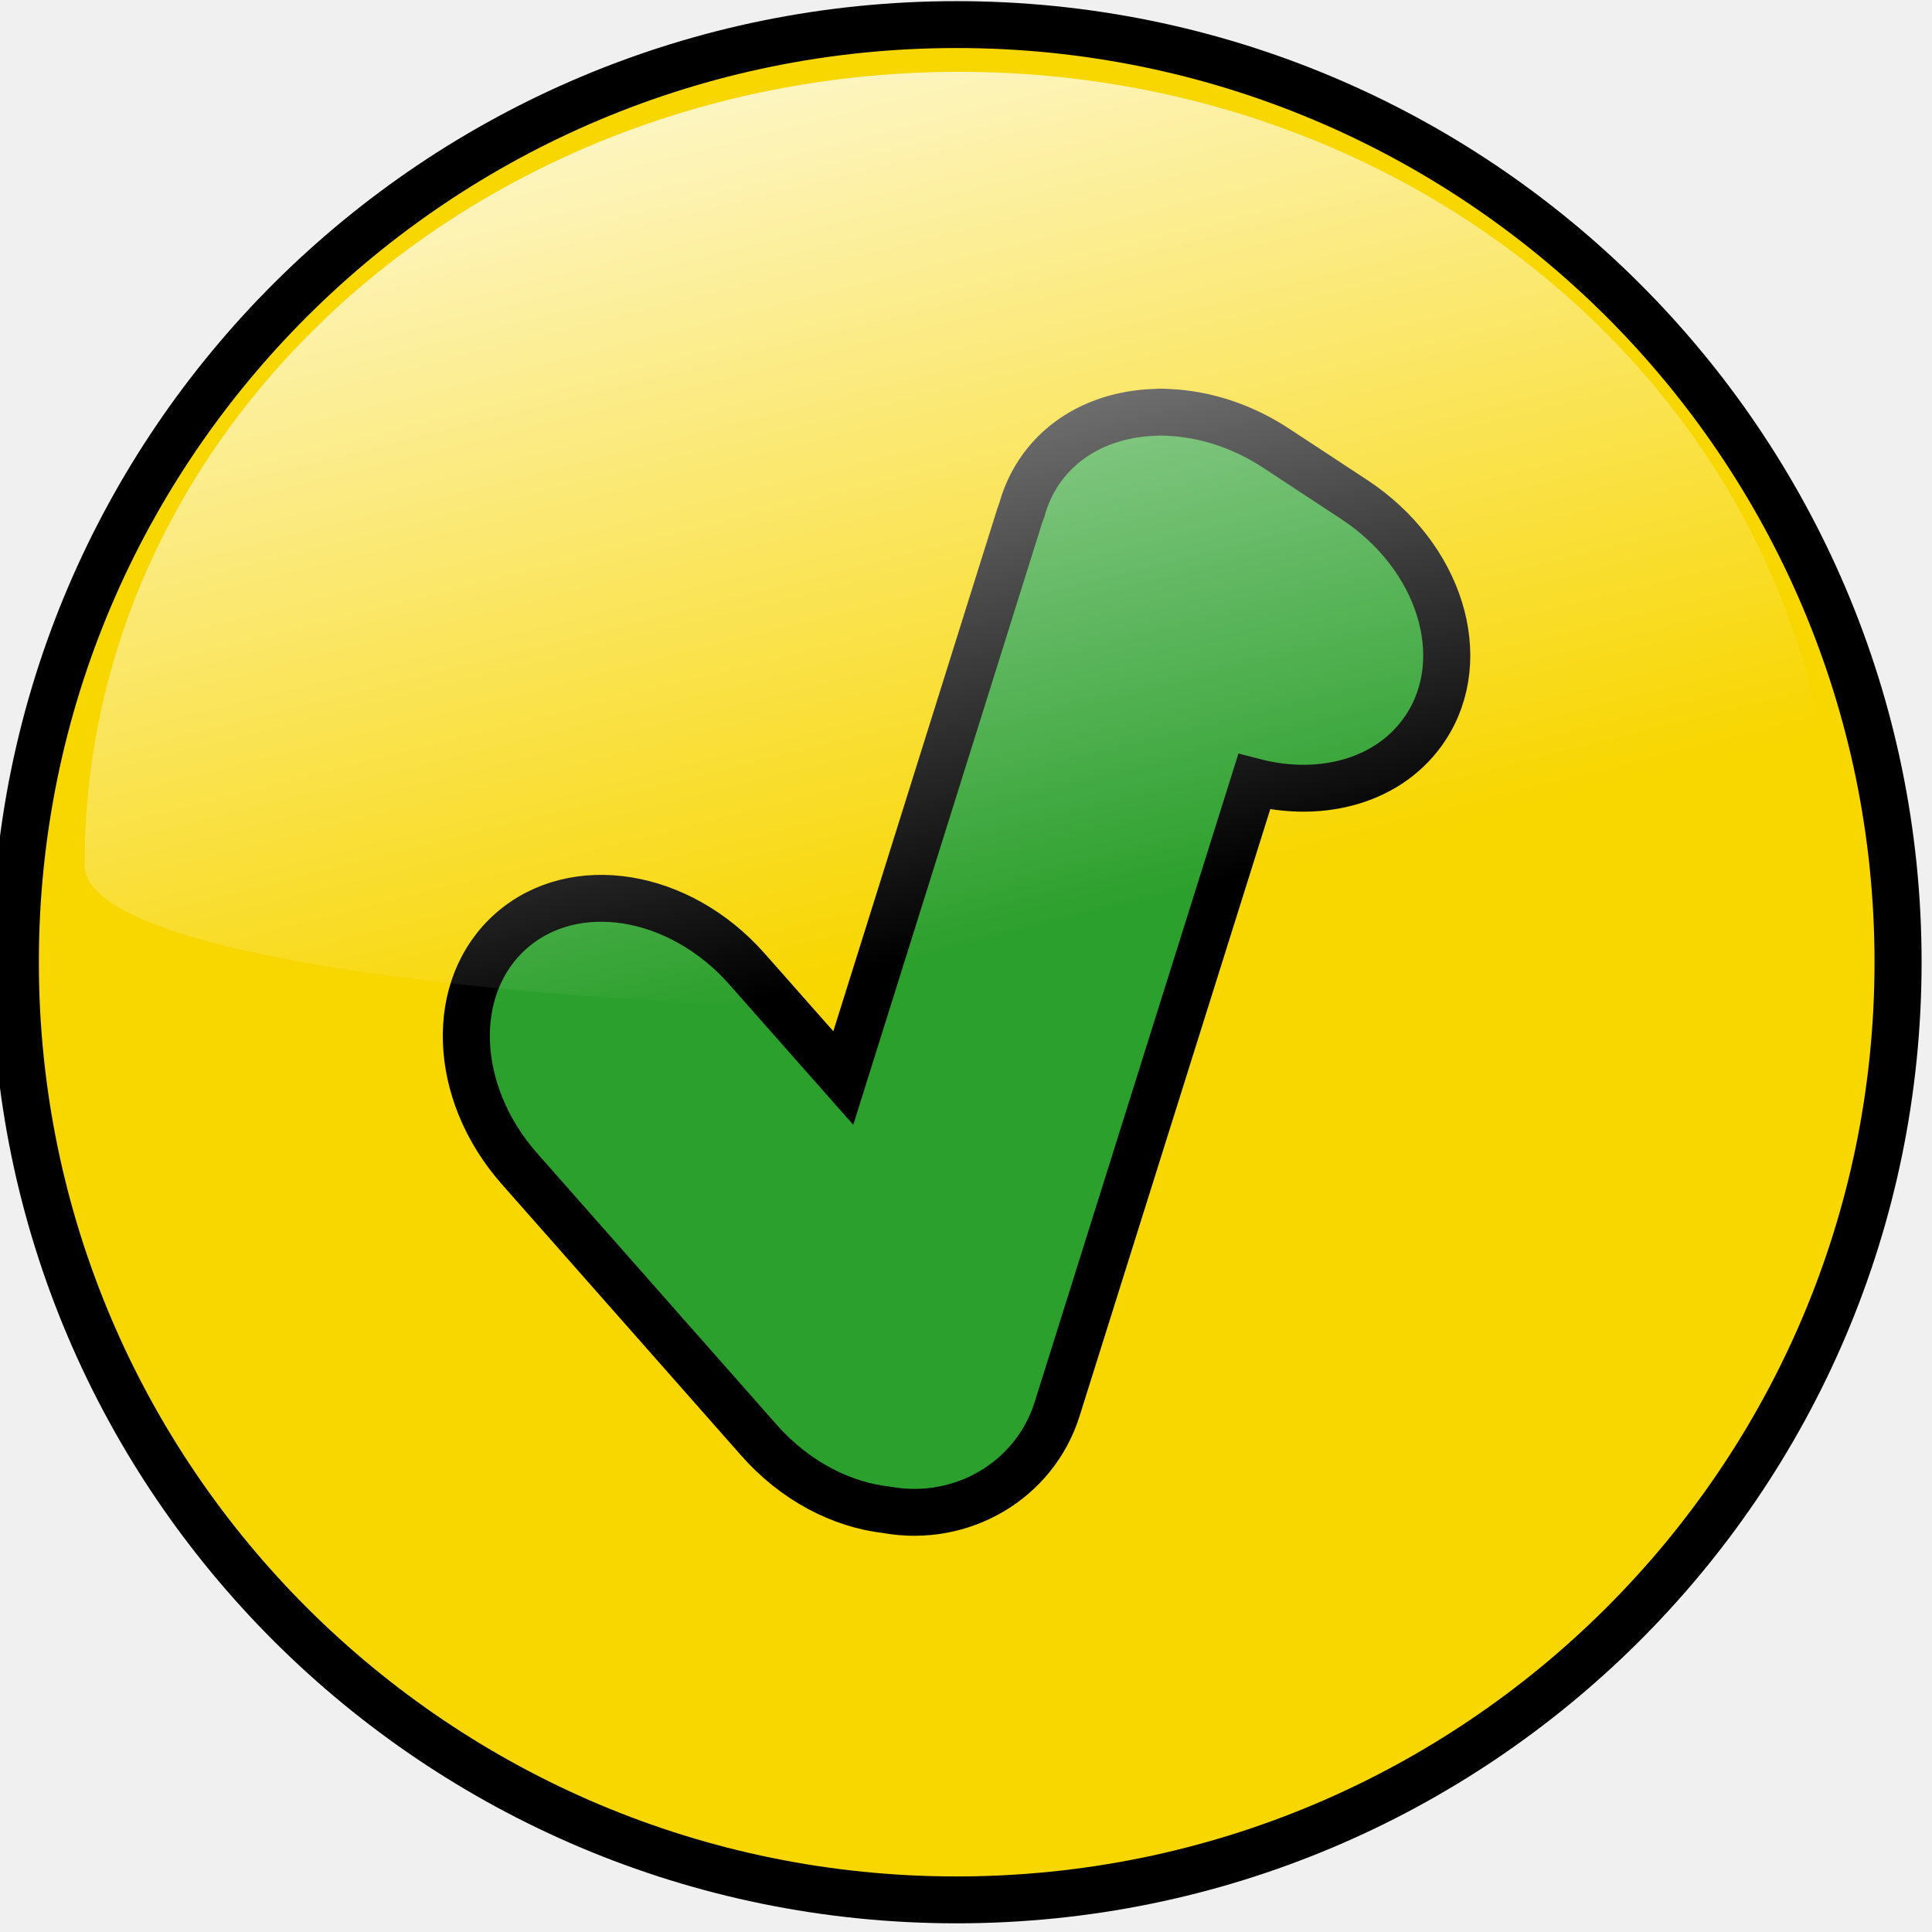
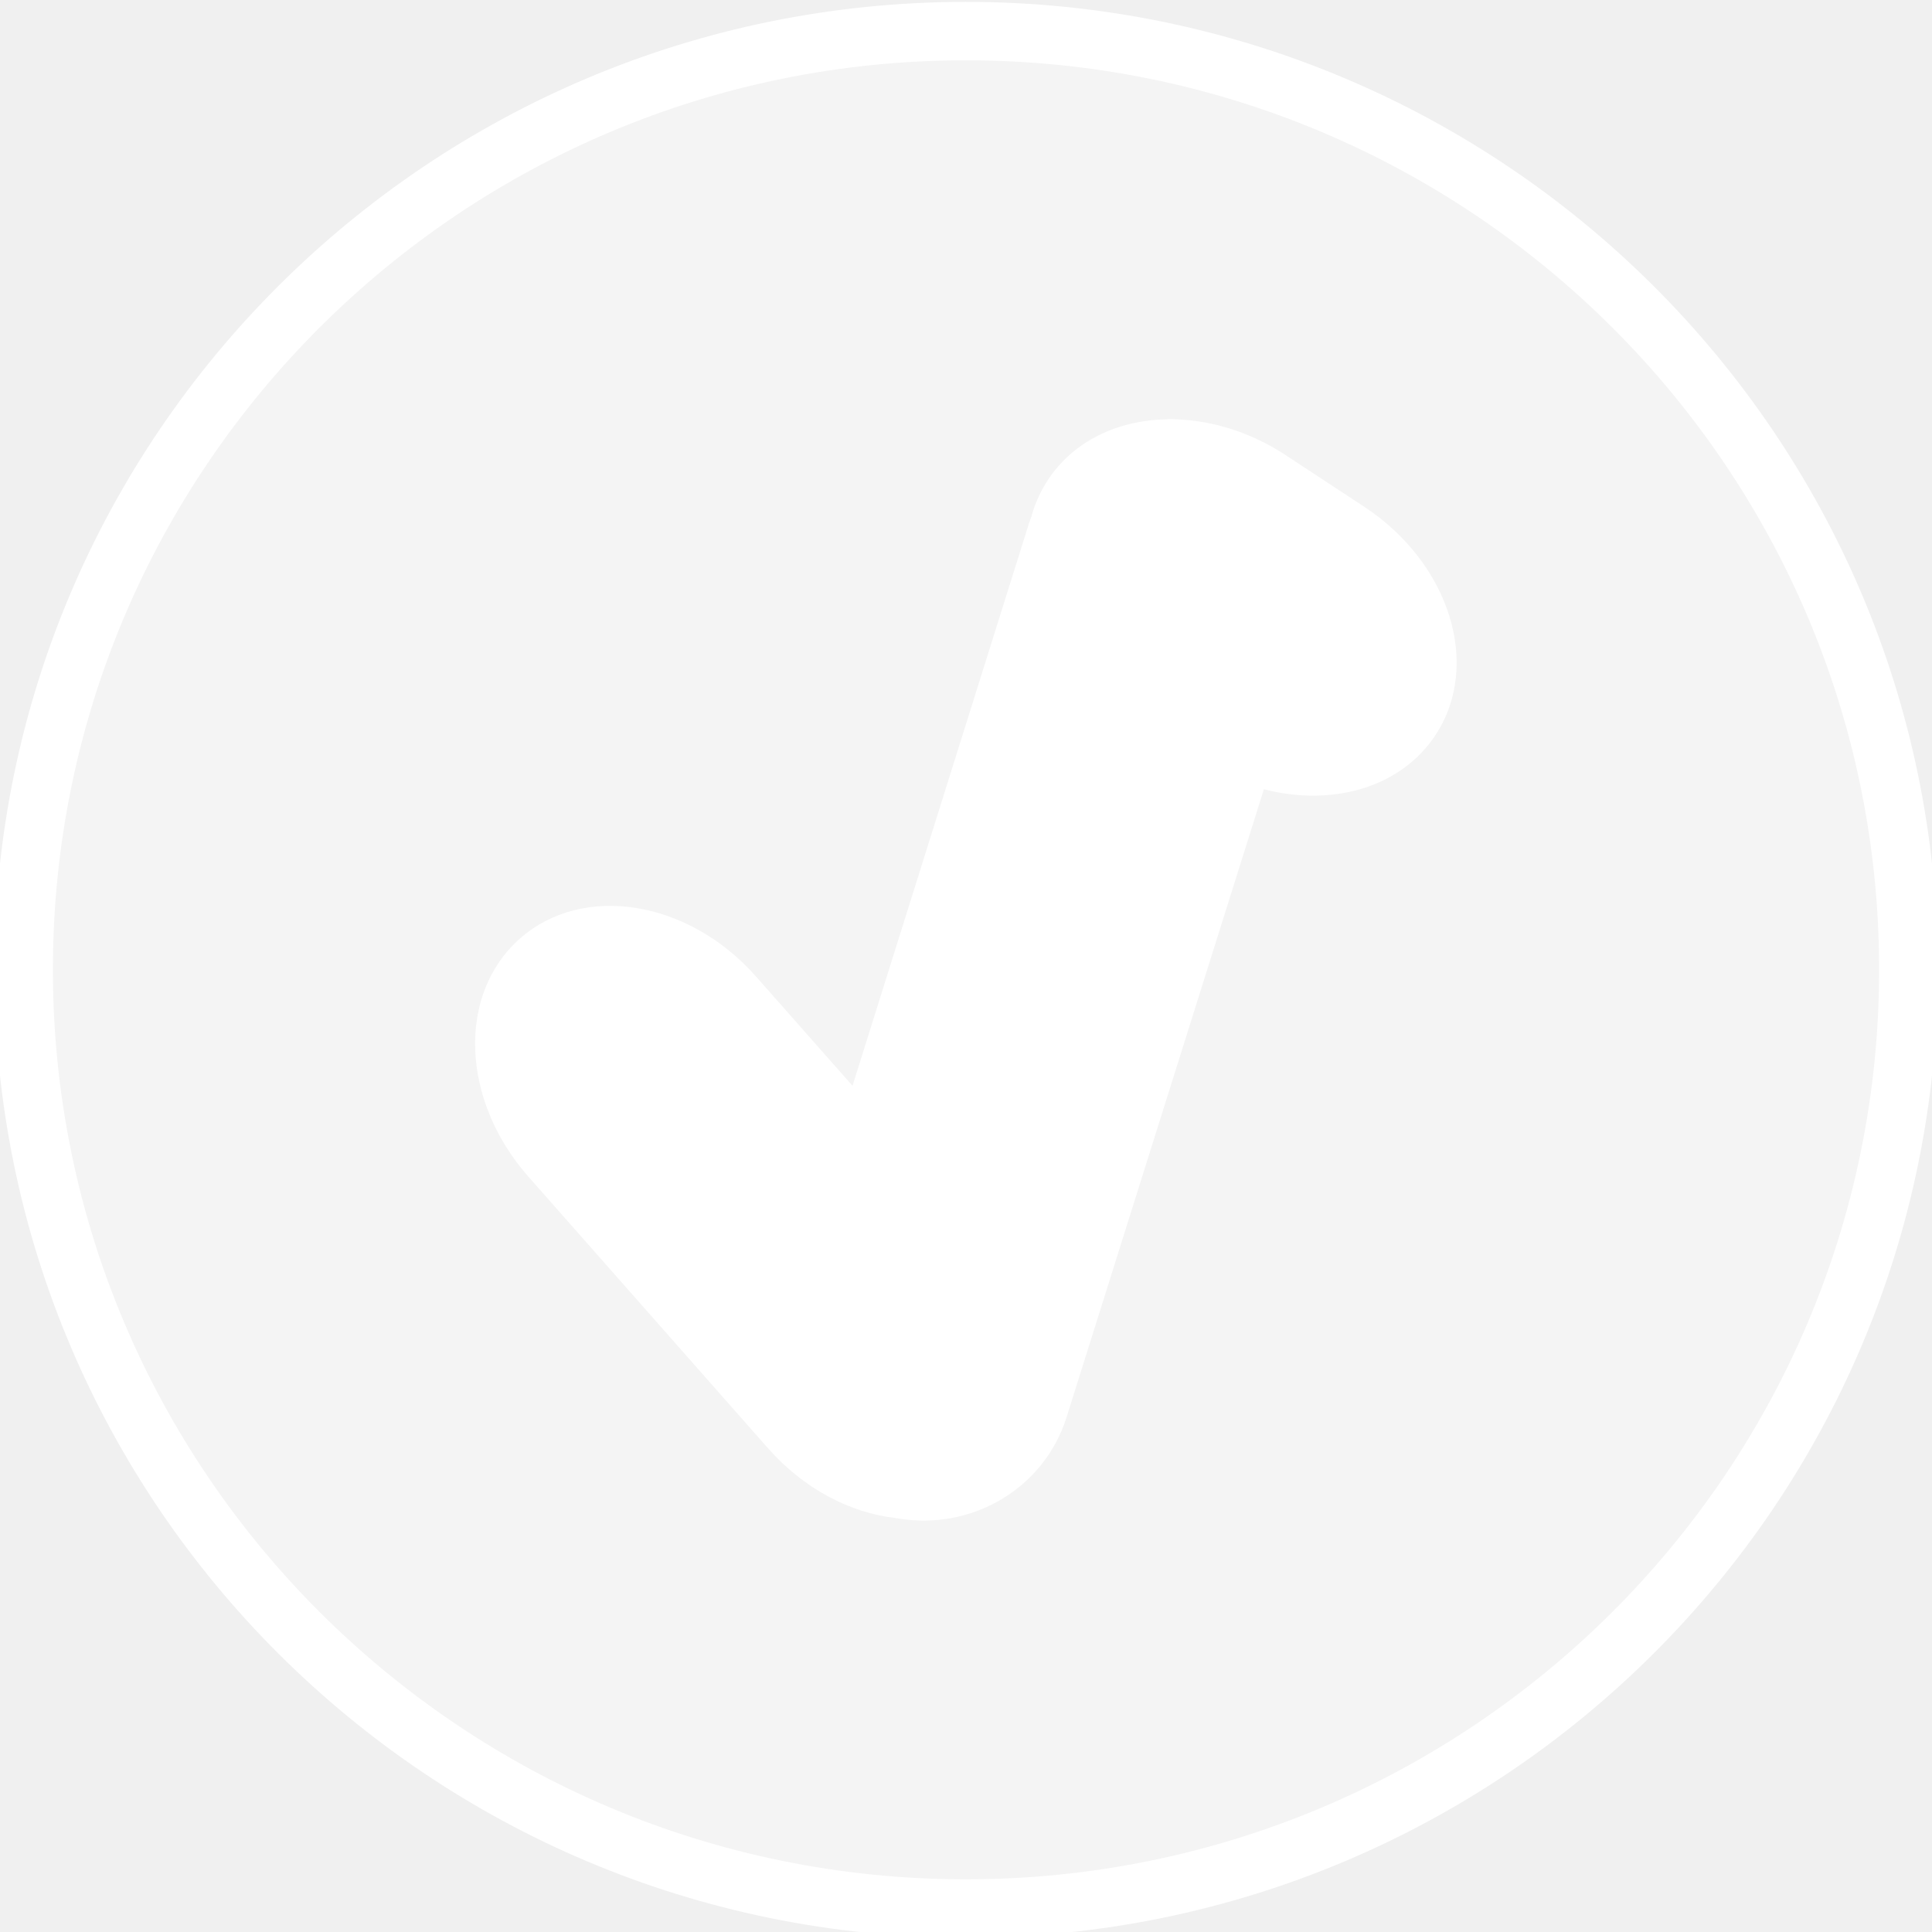
- <svg xmlns="http://www.w3.org/2000/svg" xmlns:xlink="http://www.w3.org/1999/xlink" width="128" height="128" id="svg4191" version="1.1">
+ <svg xmlns="http://www.w3.org/2000/svg" xmlns:xlink="http://www.w3.org/1999/xlink" width="66" height="66" id="svg4191" version="1.1">
  <defs id="defs4193">
    <linearGradient xlink:href="#linearGradient2806" id="linearGradient3179" gradientUnits="userSpaceOnUse" gradientTransform="matrix(0.122817,0,0,0.122817,678.7799,189.3627)" x1="274.818" y1="284.71" x2="324.224" y2="480.464" />
    <linearGradient id="linearGradient2806">
      <stop style="stop-color:white;stop-opacity:1;" offset="0" id="stop2808" />
      <stop style="stop-color:white;stop-opacity:0;" offset="1" id="stop2810" />
    </linearGradient>
    <linearGradient y2="480.464" x2="324.224" y1="284.71" x1="274.818" gradientTransform="matrix(0.122817,0,0,0.122817,678.7799,189.3627)" gradientUnits="userSpaceOnUse" id="linearGradient4189" xlink:href="#linearGradient2806" />
    <linearGradient xlink:href="#linearGradient2806-3" id="linearGradient2490" gradientUnits="userSpaceOnUse" gradientTransform="matrix(0.122805,0,0,0.122805,678.8139,294.865)" x1="274.818" y1="284.71" x2="324.224" y2="480.464" />
    <linearGradient id="linearGradient2806-3">
      <stop style="stop-color:white;stop-opacity:1;" offset="0" id="stop2808-2" />
      <stop style="stop-color:white;stop-opacity:0;" offset="1" id="stop2810-1" />
    </linearGradient>
-     <linearGradient y2="480.464" x2="324.224" y1="284.71" x1="274.818" gradientTransform="matrix(0.122805,0,0,0.122805,678.8139,294.865)" gradientUnits="userSpaceOnUse" id="linearGradient4248" xlink:href="#linearGradient2806-3" />
  </defs>
-   <g id="layer1" transform="translate(-342.6807,-436.6648)">
-     <g style="display:inline" id="CHECKED" transform="matrix(3.118416,0,0,3.106076,-1851.314,-595.5388)">
-       <path transform="matrix(-0.1087594,0,0,0.1087594,688.405,317.8741)" d="m -157.48,322.088 c 0,92.943 -75.345,168.287 -168.287,168.287 -92.943,0 -168.287,-75.345 -168.287,-168.287 0,-92.943 75.345,-168.287 168.287,-168.287 92.943,0 168.287,75.345 168.287,168.287 z" id="path17321" style="fill:#2ca02c;fill-opacity:1;stroke-linecap:round" />
-       <path id="path3728" d="m 723.884,332.842 c -11.04,0 -19.998,8.958 -19.998,19.998 0,11.04 8.958,20.002 19.998,20.002 11.04,0 20.002,-8.962 20.002,-20.002 0,-11.04 -8.962,-19.998 -20.002,-19.998 z m 4.298,8.266 c 0.059,-6.4e-4 0.117,0.002 0.176,0.004 0.052,0.002 0.105,0.007 0.157,0.011 0.007,4.8e-4 0.013,-5.1e-4 0.019,0 0.098,0.008 0.197,0.02 0.295,0.035 0.622,0.094 1.257,0.332 1.846,0.721 l 1.658,1.094 c 1.82,1.202 2.495,3.373 1.516,4.866 -0.736,1.123 -2.191,1.532 -3.642,1.155 l -4.187,13.378 c -0.48,1.535 -2.035,2.433 -3.607,2.153 -0.008,-8.2e-4 -0.015,-0.003 -0.023,-0.004 -0.959,-0.109 -1.944,-0.619 -2.705,-1.485 l -5.089,-5.791 c -1.433,-1.631 -1.512,-3.892 -0.173,-5.073 1.339,-1.181 3.575,-0.817 5.008,0.814 l 2.046,2.326 3.749,-11.997 c 0.016,-0.05 0.036,-0.097 0.054,-0.146 0.002,-0.007 0.002,-0.016 0.004,-0.023 0.074,-0.26 0.189,-0.511 0.342,-0.745 0.542,-0.826 1.473,-1.264 2.506,-1.289 0.017,-4.1e-4 0.033,-0.004 0.05,-0.004 z" style="fill:#f8d600;fill-opacity:1;stroke:#000000;stroke-linecap:round" />
-       <path id="path3949" d="m 742.52,350.77 c 0.041,4.328 -37.157,3.93 -37.162,0 -0.012,-9.34 8.324,-16.92 18.581,-16.92 10.257,0 18.492,7.582 18.581,16.92 z" style="fill:url(#linearGradient4248);fill-opacity:1;stroke-linecap:round" />
+   <g id="layer1" transform="translate(-342.6807,-498.6648)">
+     <g style="display:inline" id="CHECKED" transform="matrix(1.609767,0,0,1.603397,-789.6068,-33.95082)">
+       <path id="path3728" d="m 723.884,332.842 c -11.04,0 -19.998,8.958 -19.998,19.998 0,11.04 8.958,20.002 19.998,20.002 11.04,0 20.002,-8.962 20.002,-20.002 0,-11.04 -8.962,-19.998 -20.002,-19.998 z" style="fill:#ffffff;fill-opacity:0.256;stroke:#ffffff;stroke-width:1.245;stroke-linecap:round;stroke-miterlimit:4;stroke-dasharray:none;stroke-opacity:1" />
+     </g>
+     <g style="display:inline" id="CHECKED-3" transform="matrix(1.609767,0,0,1.603397,-861.8766,-33.95082)">
+       <path id="path3728-7" d="m 773.077,341.109 c 0.059,-6.4e-4 0.117,0.002 0.176,0.004 0.052,0.002 0.105,0.007 0.157,0.011 0.007,4.8e-4 0.013,-5.1e-4 0.019,0 0.098,0.008 0.197,0.02 0.295,0.035 0.622,0.094 1.257,0.332 1.846,0.721 l 1.658,1.094 c 1.82,1.202 2.495,3.373 1.516,4.866 -0.736,1.123 -2.191,1.532 -3.642,1.155 l -4.187,13.378 c -0.48,1.535 -2.035,2.433 -3.607,2.153 -0.008,-8.2e-4 -0.015,-0.003 -0.023,-0.004 -0.959,-0.109 -1.944,-0.619 -2.705,-1.485 l -5.089,-5.791 c -1.433,-1.631 -1.512,-3.892 -0.173,-5.073 1.339,-1.181 3.575,-0.817 5.008,0.814 l 2.046,2.326 3.749,-11.997 c 0.016,-0.05 0.036,-0.097 0.054,-0.146 0.002,-0.007 0.002,-0.016 0.004,-0.023 0.074,-0.26 0.189,-0.511 0.342,-0.745 0.542,-0.826 1.473,-1.264 2.506,-1.289 0.017,-4.1e-4 0.033,-0.004 0.05,-0.004 z" style="fill:#ffffff;fill-opacity:1;stroke:none;stroke-linecap:round" />
    </g>
  </g>
</svg>
